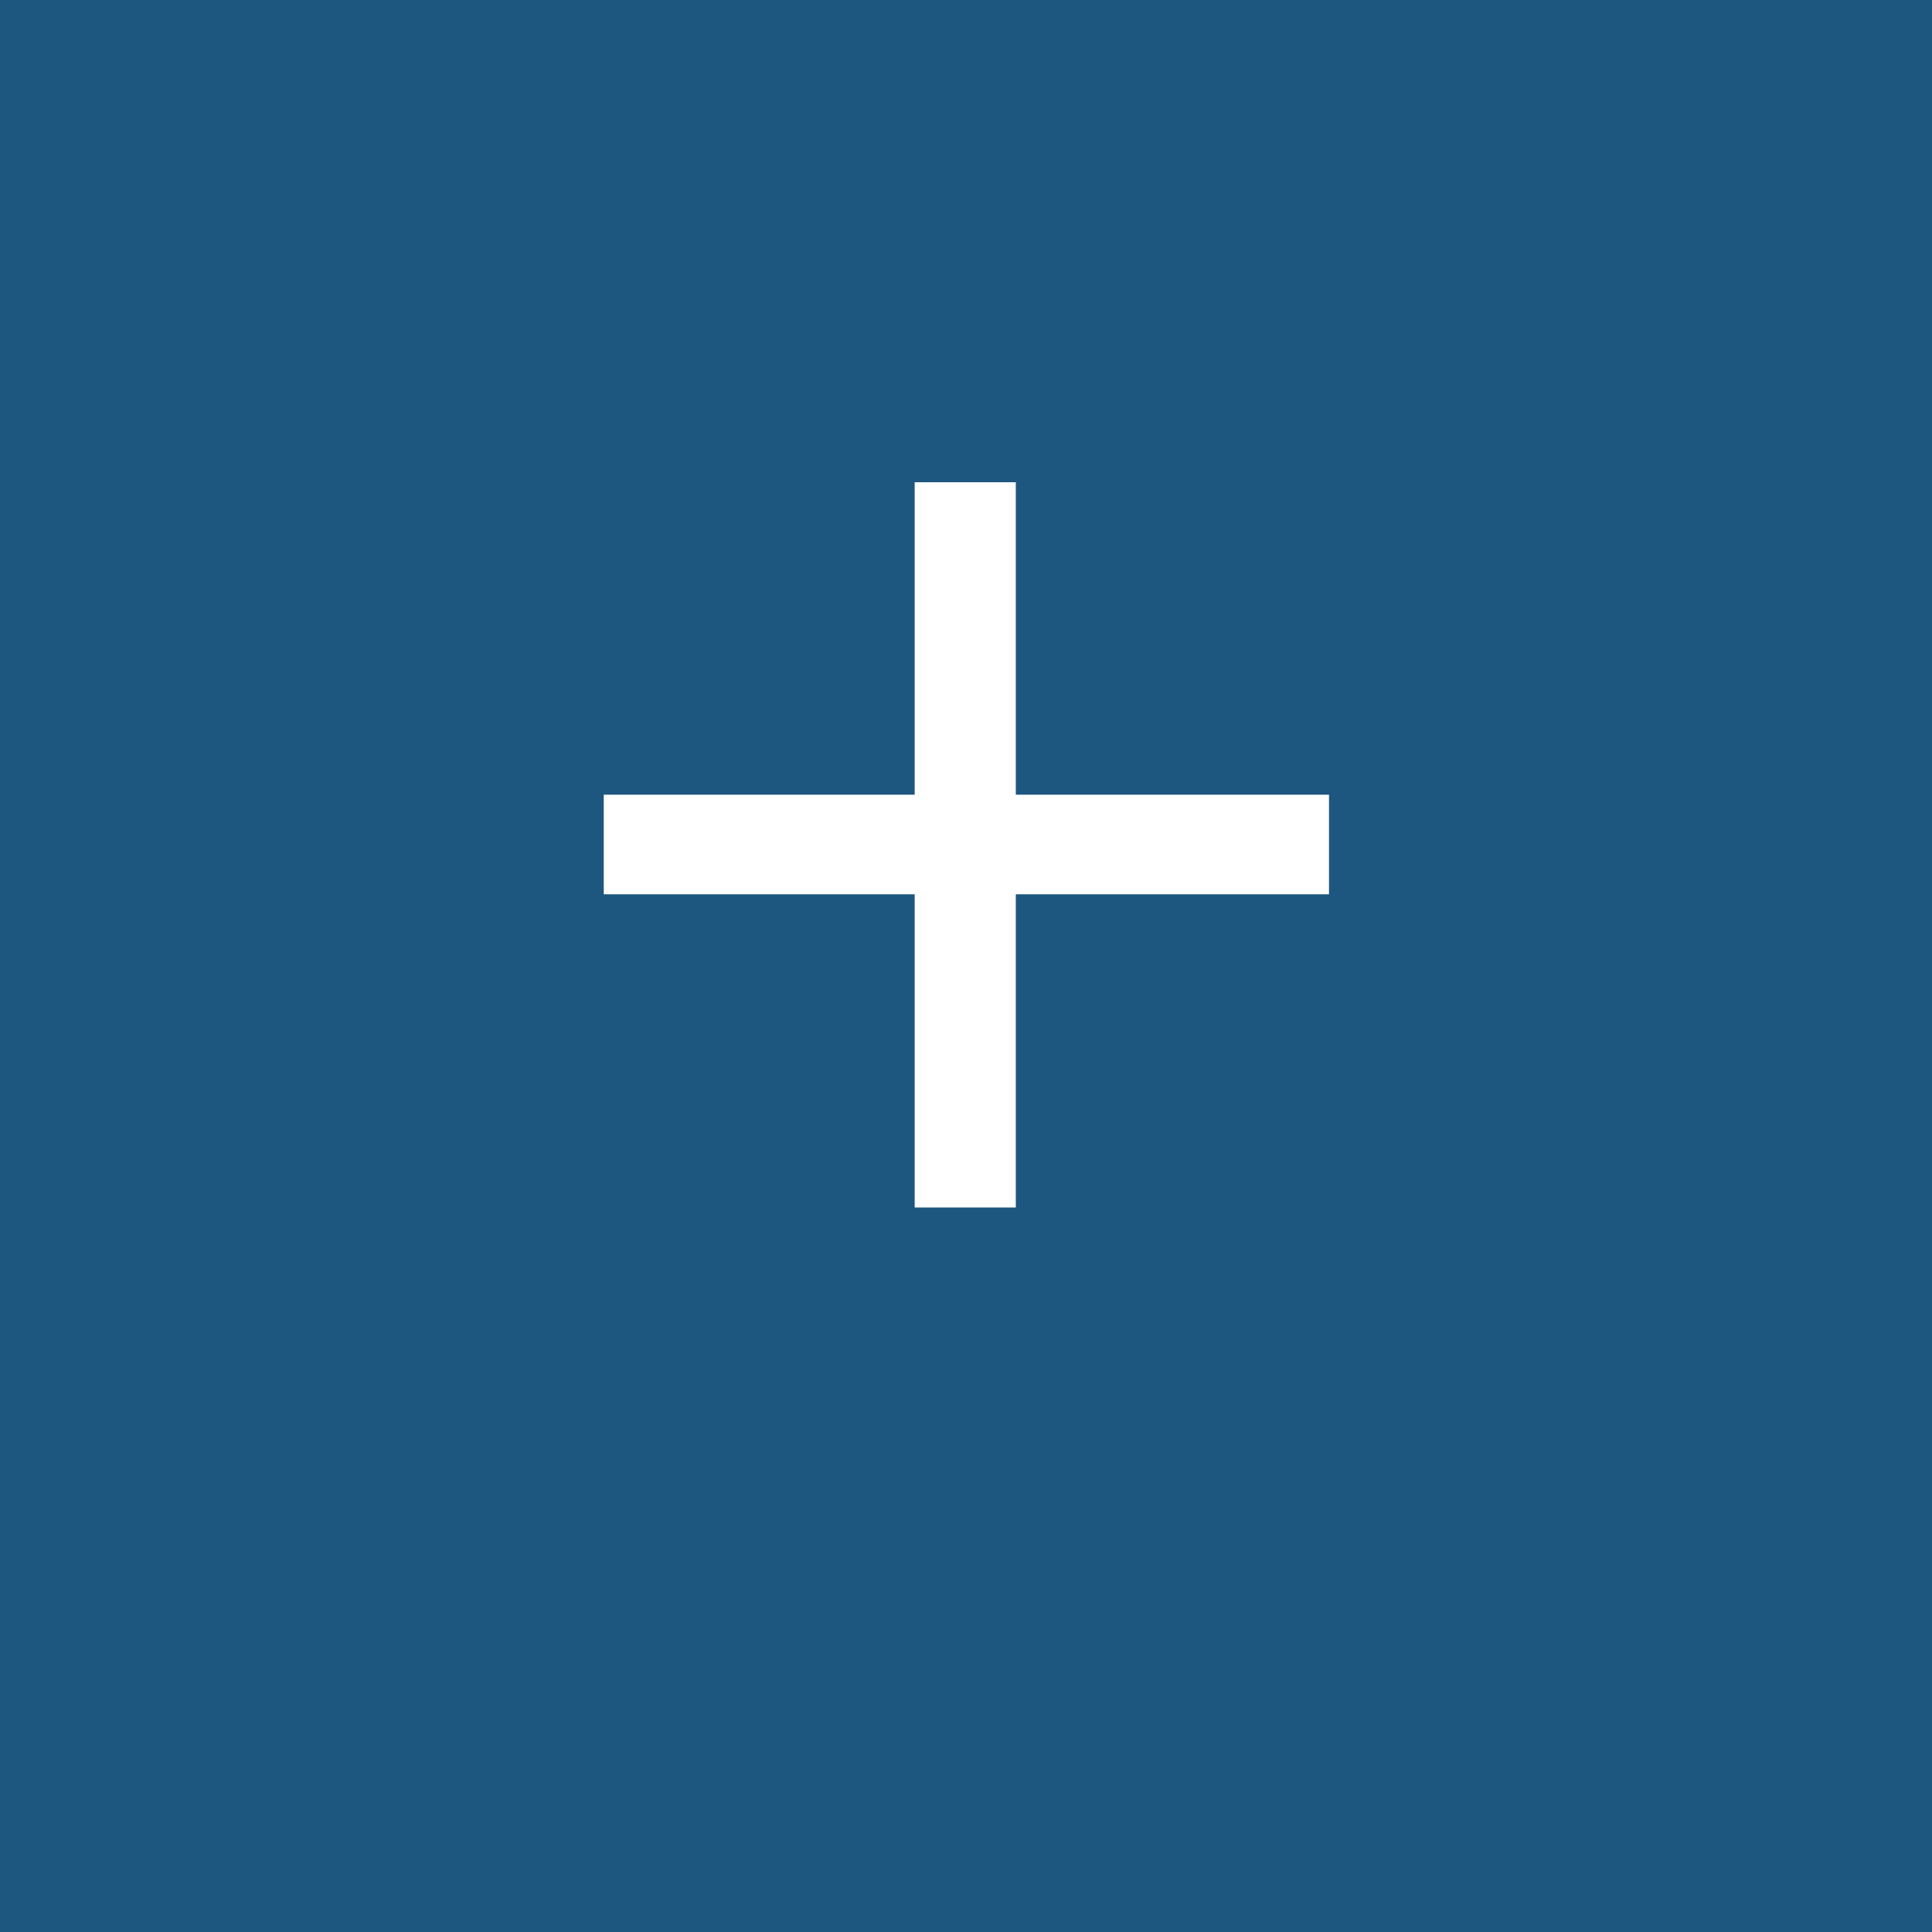
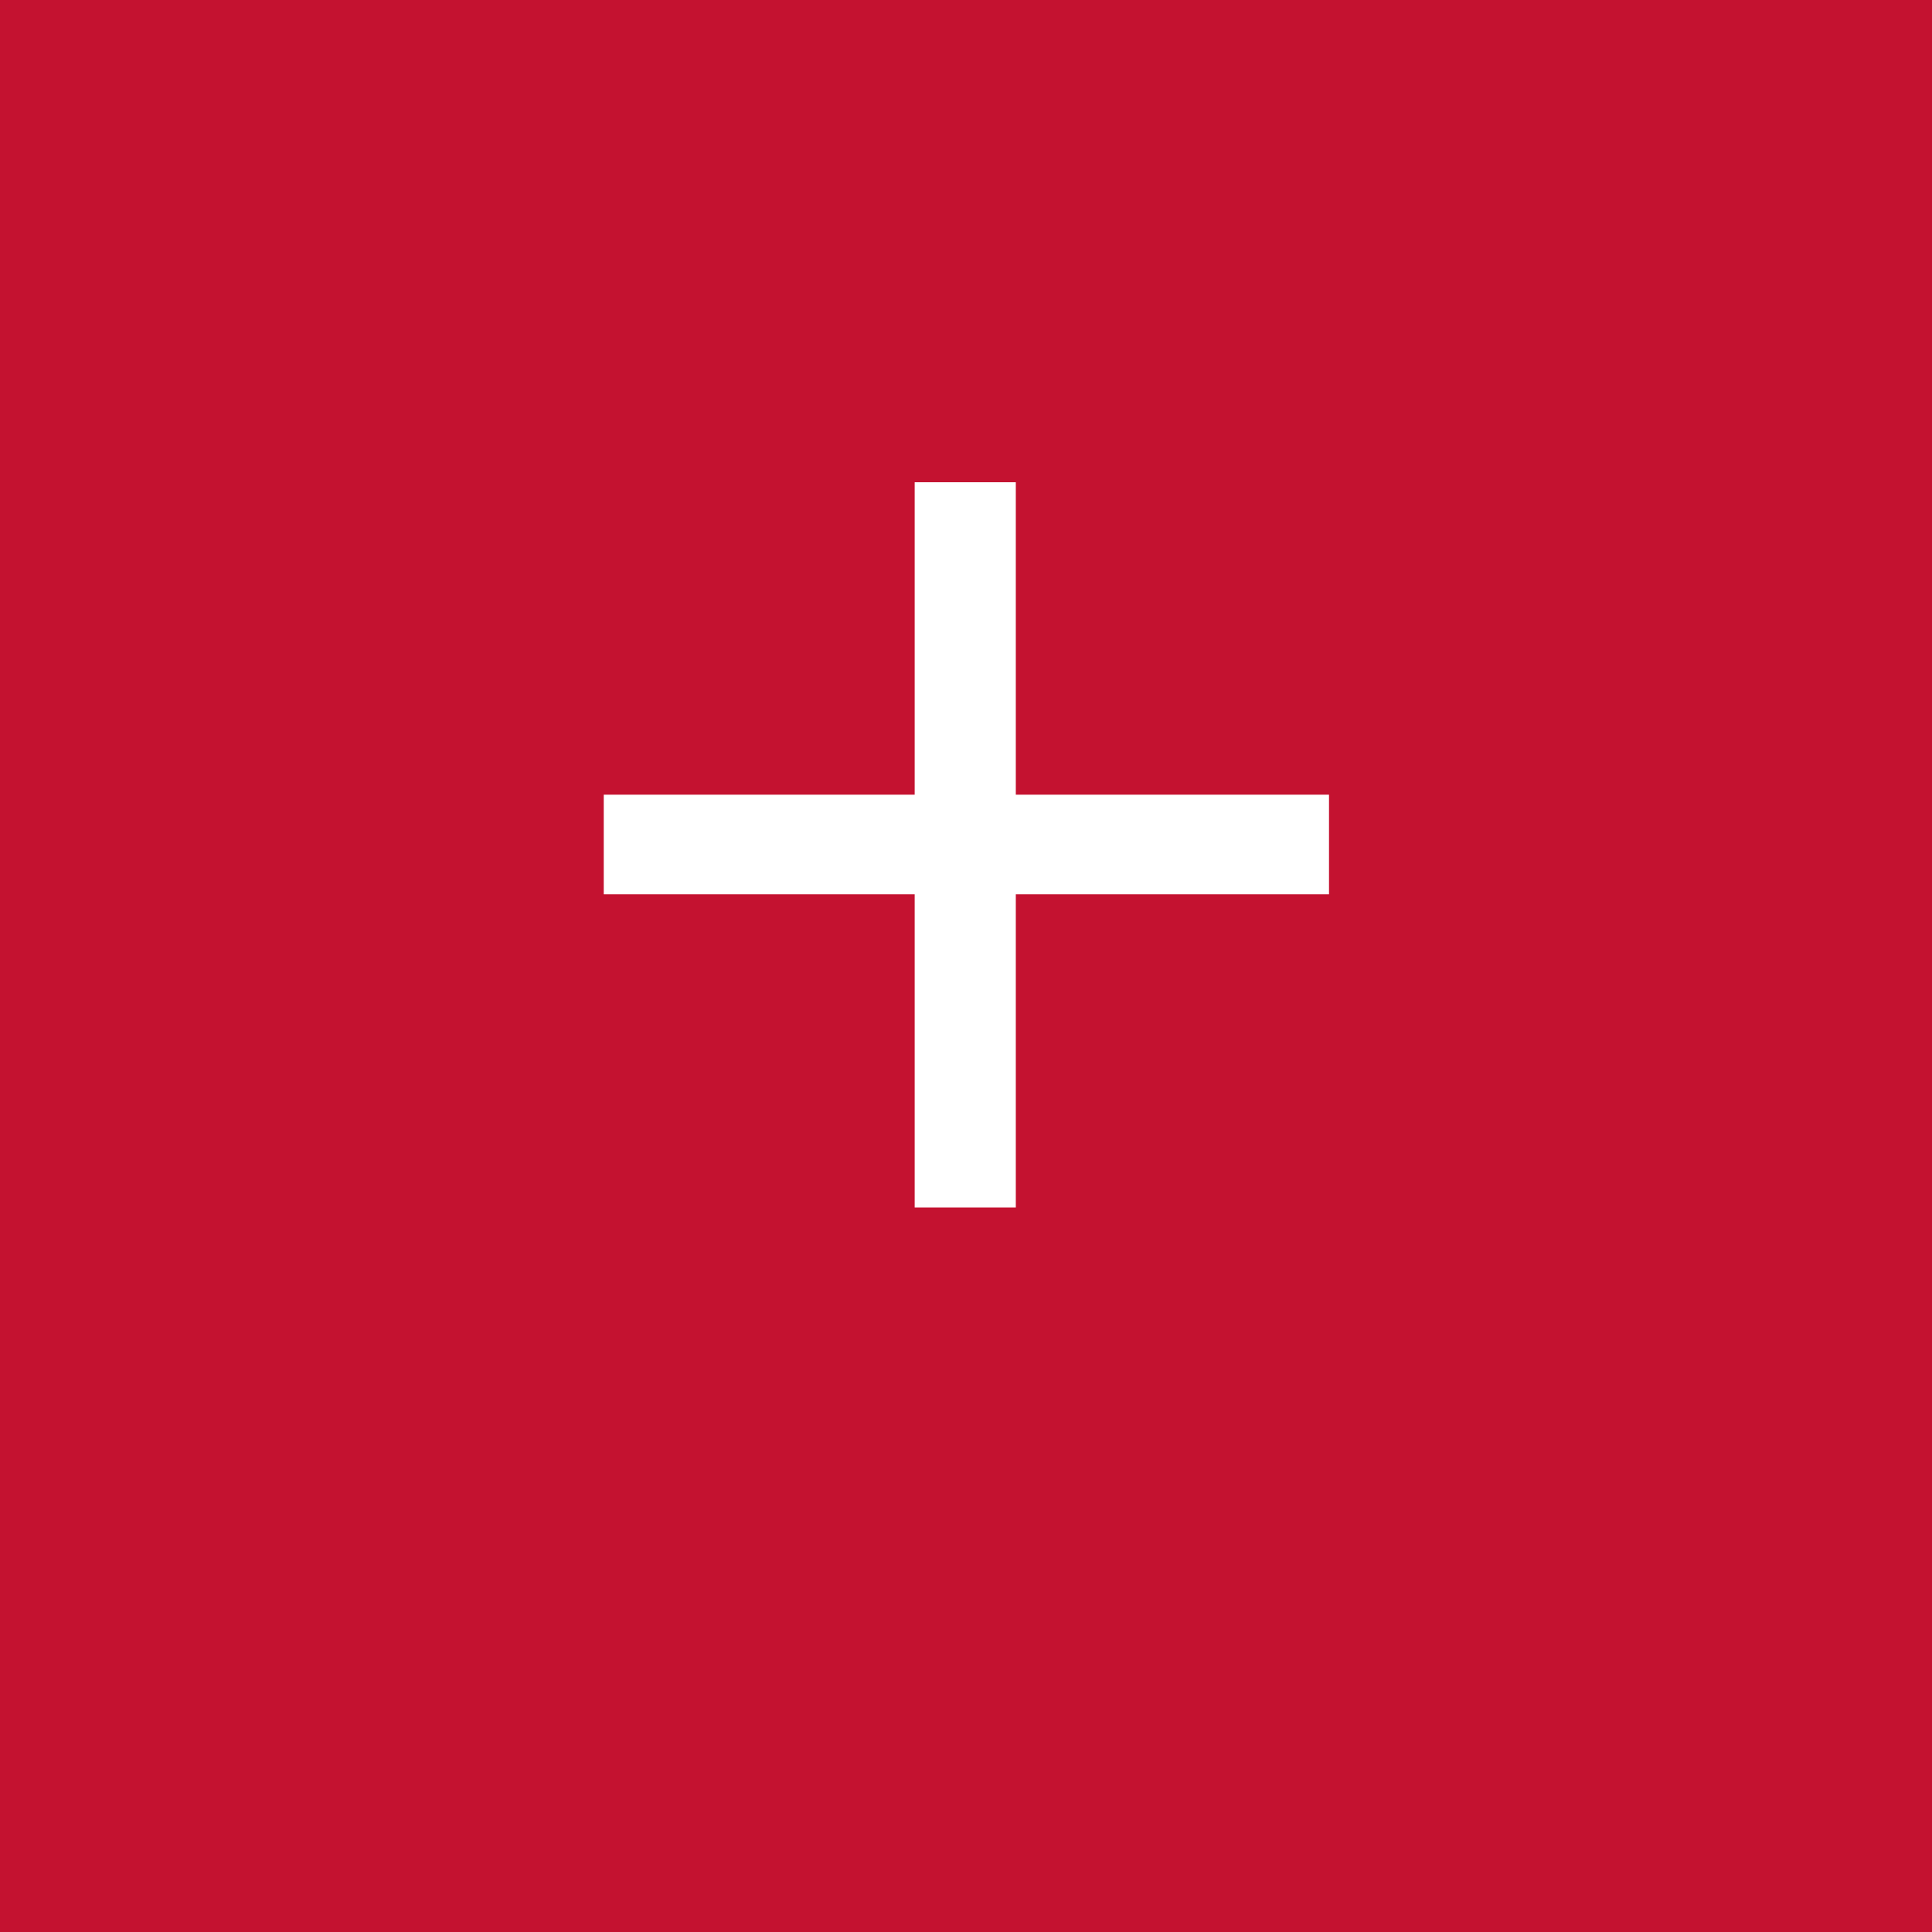
<svg xmlns="http://www.w3.org/2000/svg" viewBox="0 0 40 40">
-   <rect width="40" height="40" fill="#1d567f" />
+   <rect width="40" height="40" fill="#c41230" />
  <text x="20" y="30" fill="#fff" font-family="Georgia,serif" font-size="35" text-anchor="middle">+</text>
</svg>
